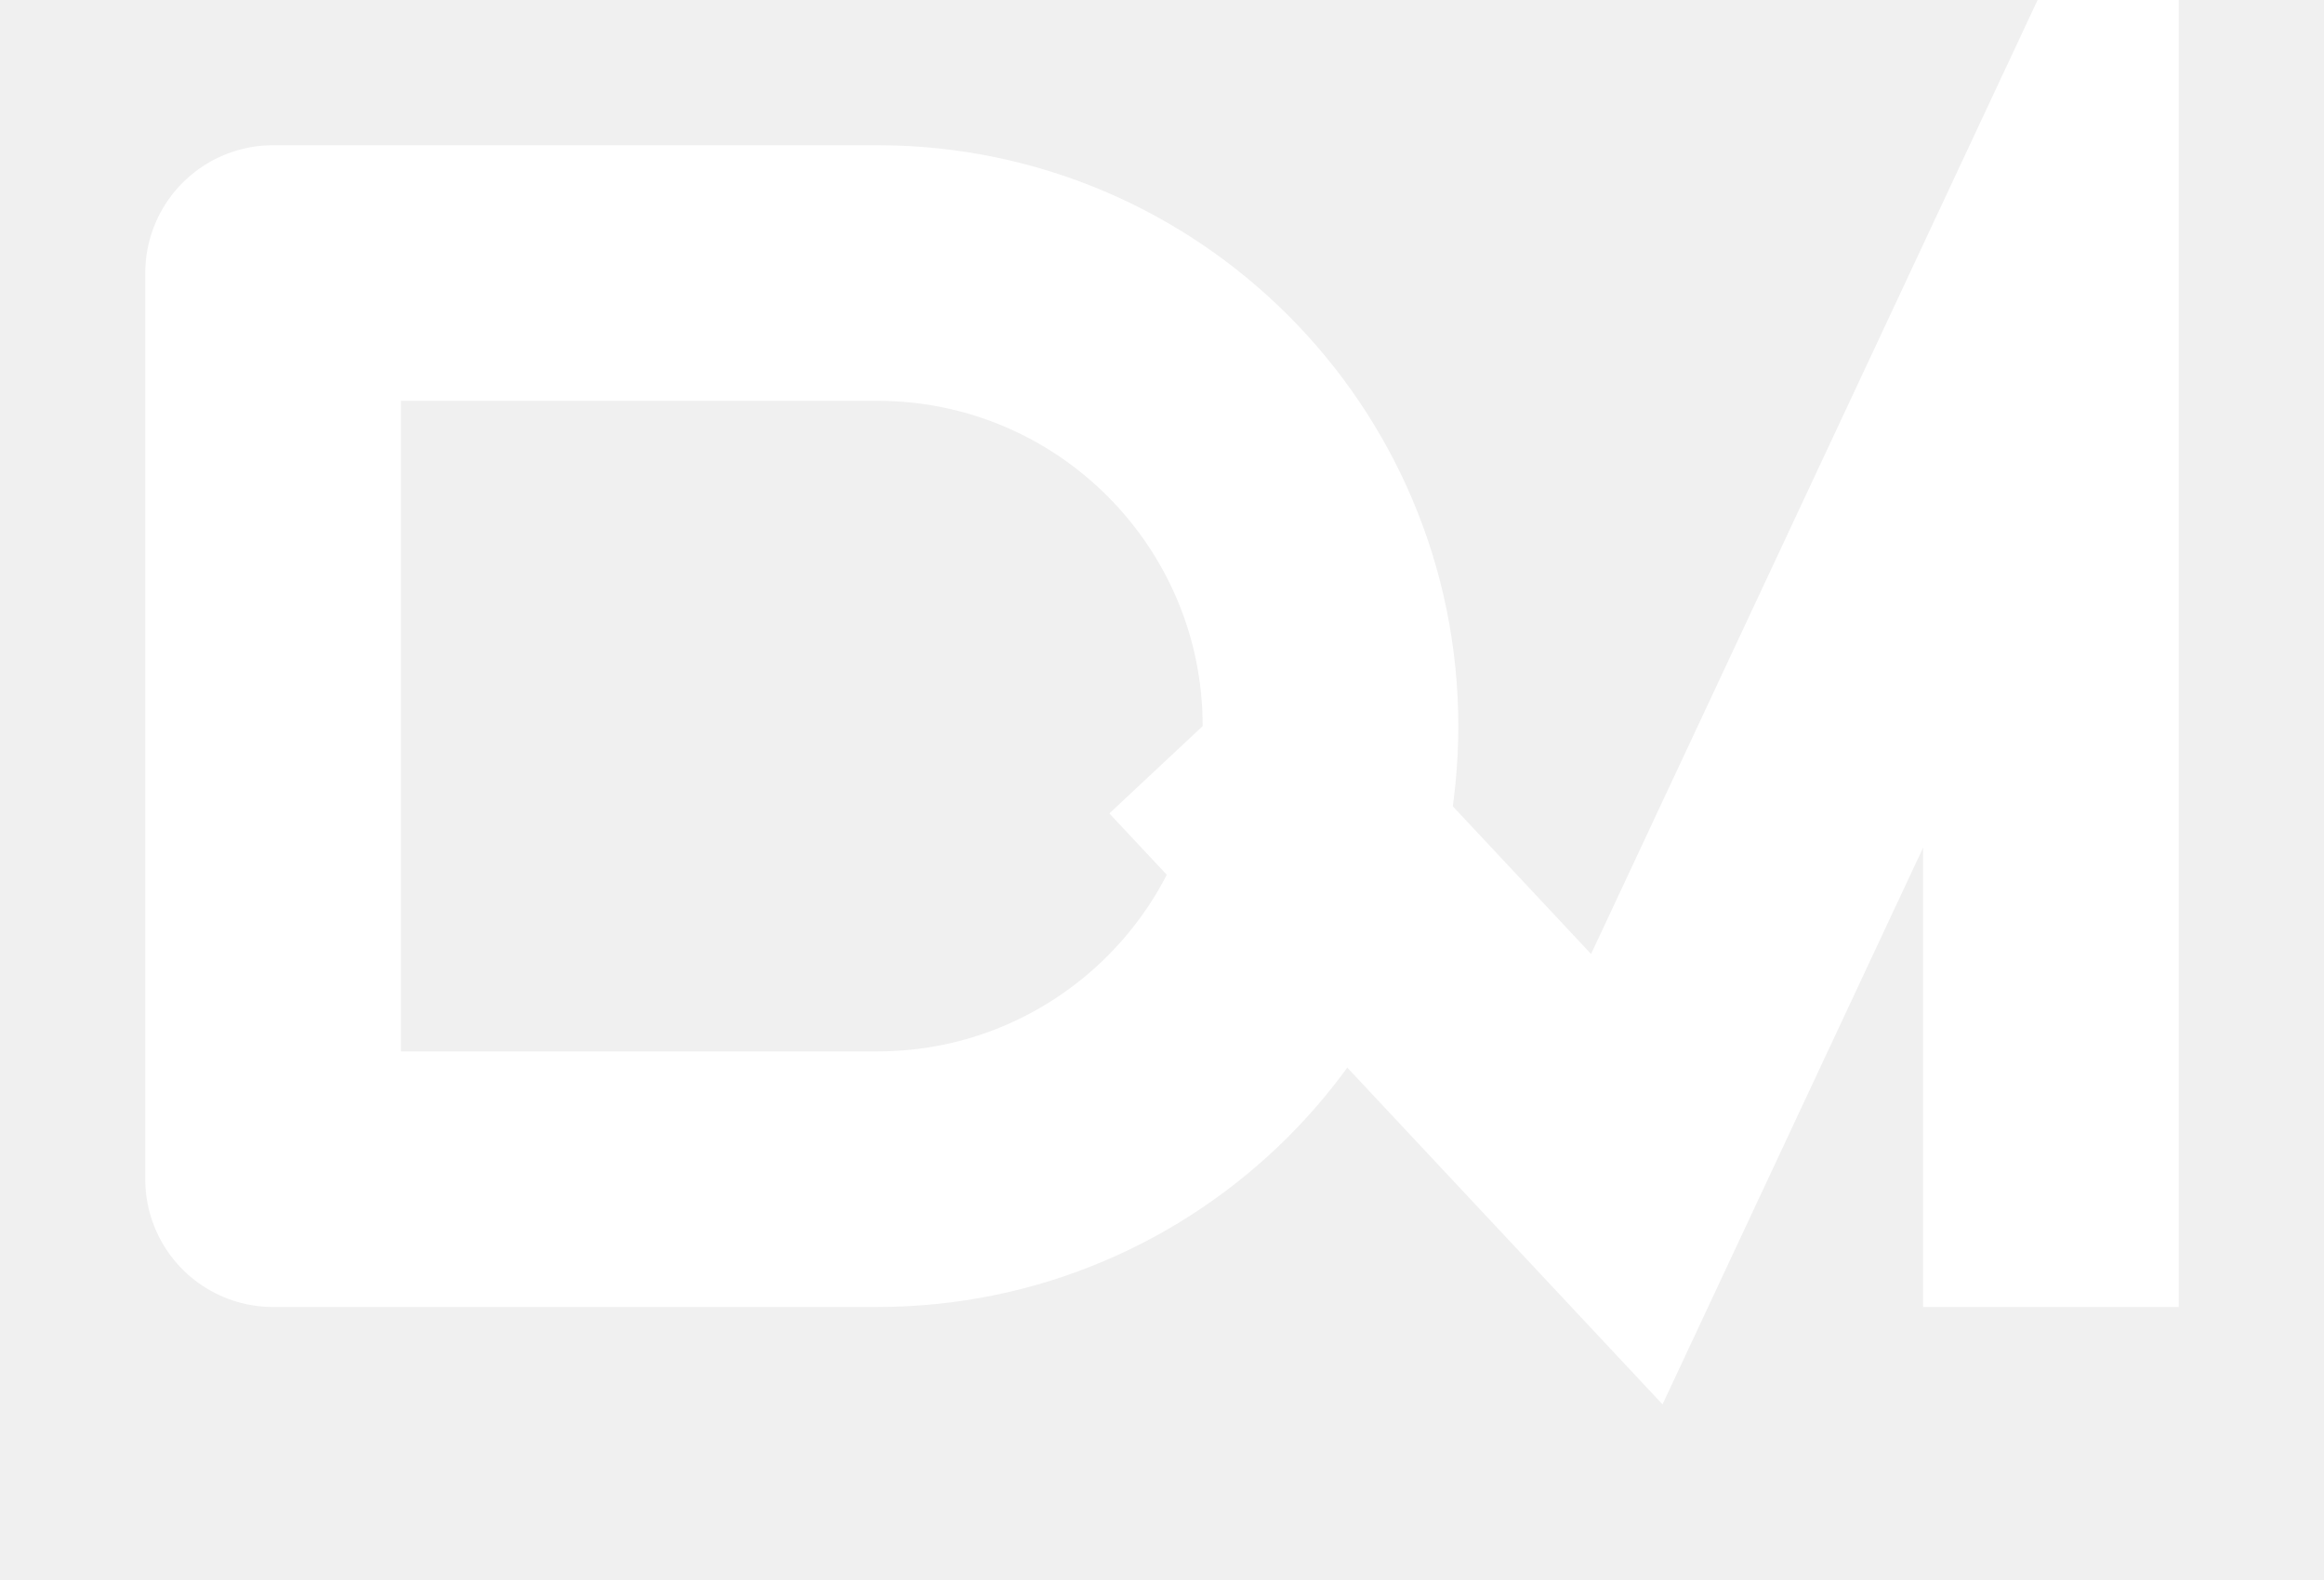
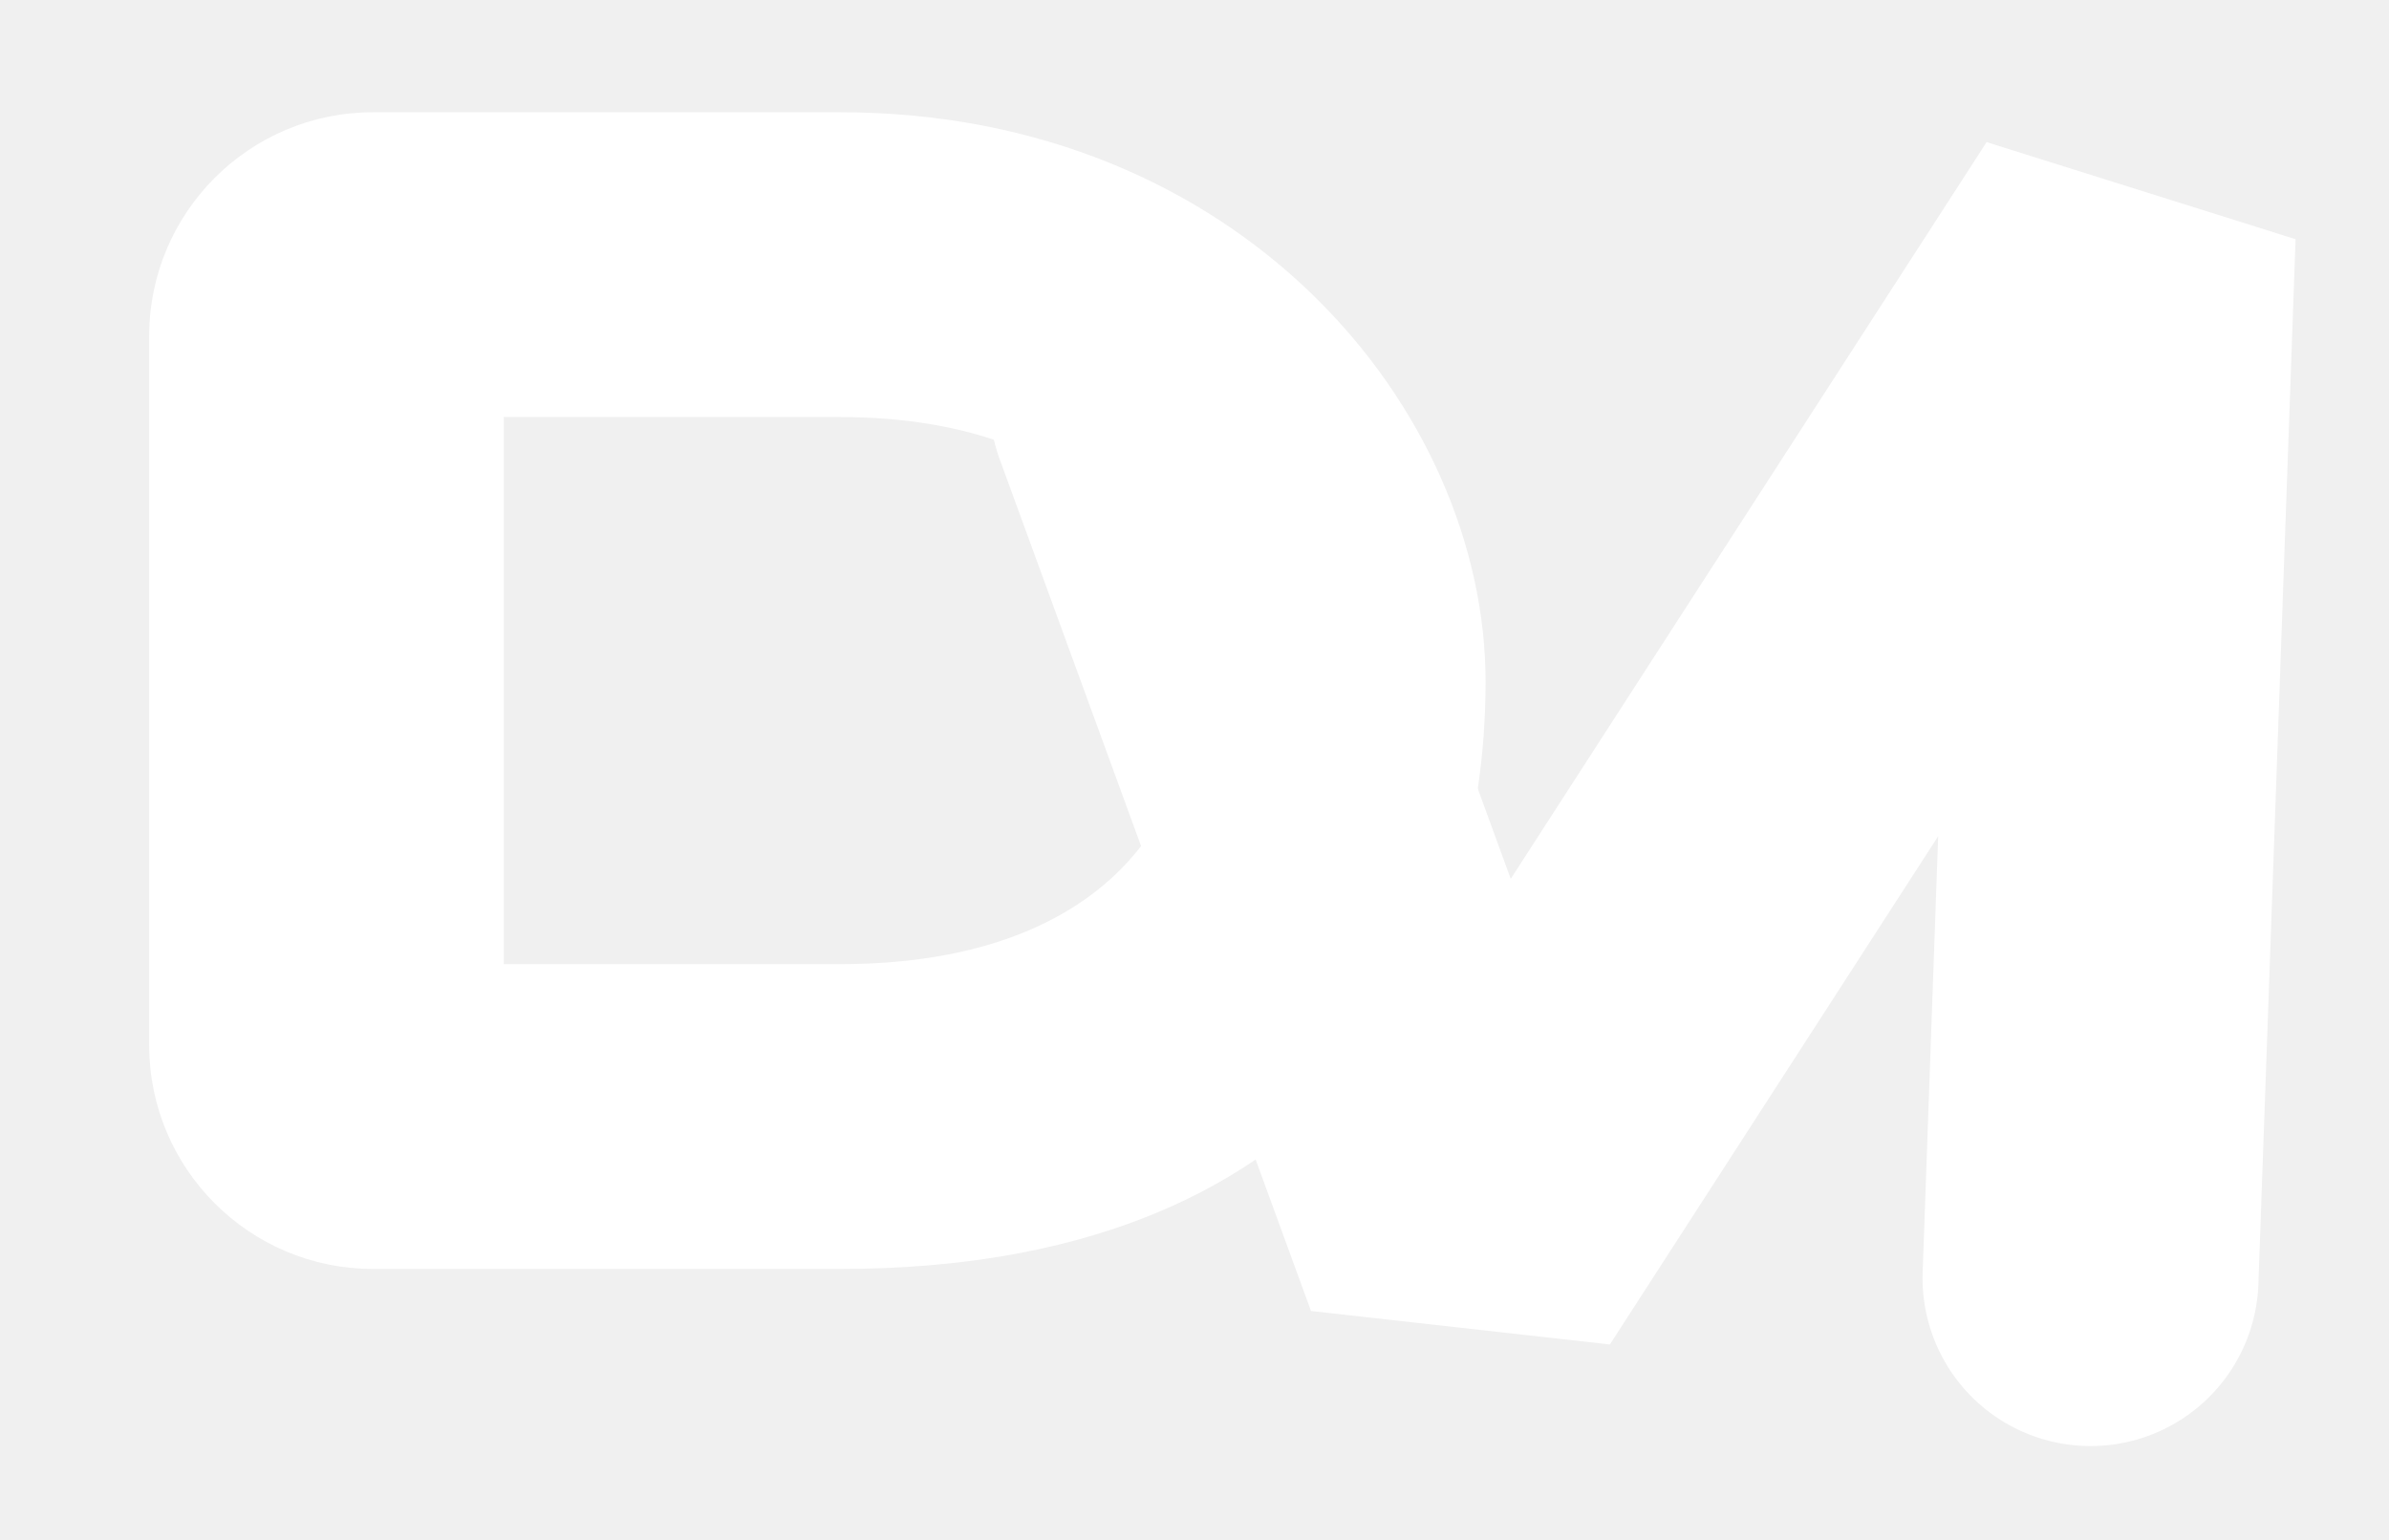
- <svg xmlns="http://www.w3.org/2000/svg" viewBox="-25 -25 400 272" role="img" aria-label="DiskMigrator DM 마크 (흰색)">
-   <path d="M22,178 V22 H126 A56,56 0 0 1 126,178 Z" fill="none" stroke="#FFFFFF" stroke-width="44" stroke-linejoin="round" />
-   <path d="M182,100 L255,178 L328,22 V200" fill="none" stroke="#FFFFFF" stroke-width="44" stroke-linejoin="miter" stroke-miterlimit="10" />
+ <svg xmlns="http://www.w3.org/2000/svg" viewBox="56 95 256 165" role="img" aria-label="DiskMigrator DM 마크 (흰색)">
+   <path fill="#FFFFFF" fill-rule="evenodd" d="m 95.984,107.031 h 50.031 c 42.943,0 69.218,31.956 69.176,61.121 -0.045,31.369 -17.967,62.863 -69.176,62.863 H 95.984 c -13.255,0 -24,-10.745 -24,-24 v -75.984 c 0,-13.255 10.745,-24 24,-24 z m 14,32.672 h 36.031 c 28,0 37.688,16.984 37.688,29.984 0,13 -9.688,28.656 -37.688,28.656 h -36.031 z" />
+   <path fill="none" stroke="#FFFFFF" stroke-width="36" stroke-linecap="round" stroke-linejoin="miter" stroke-miterlimit="2.2" d="M 180.031,138.047 213.391,229.344 284,120 280.016,232" />
</svg>
